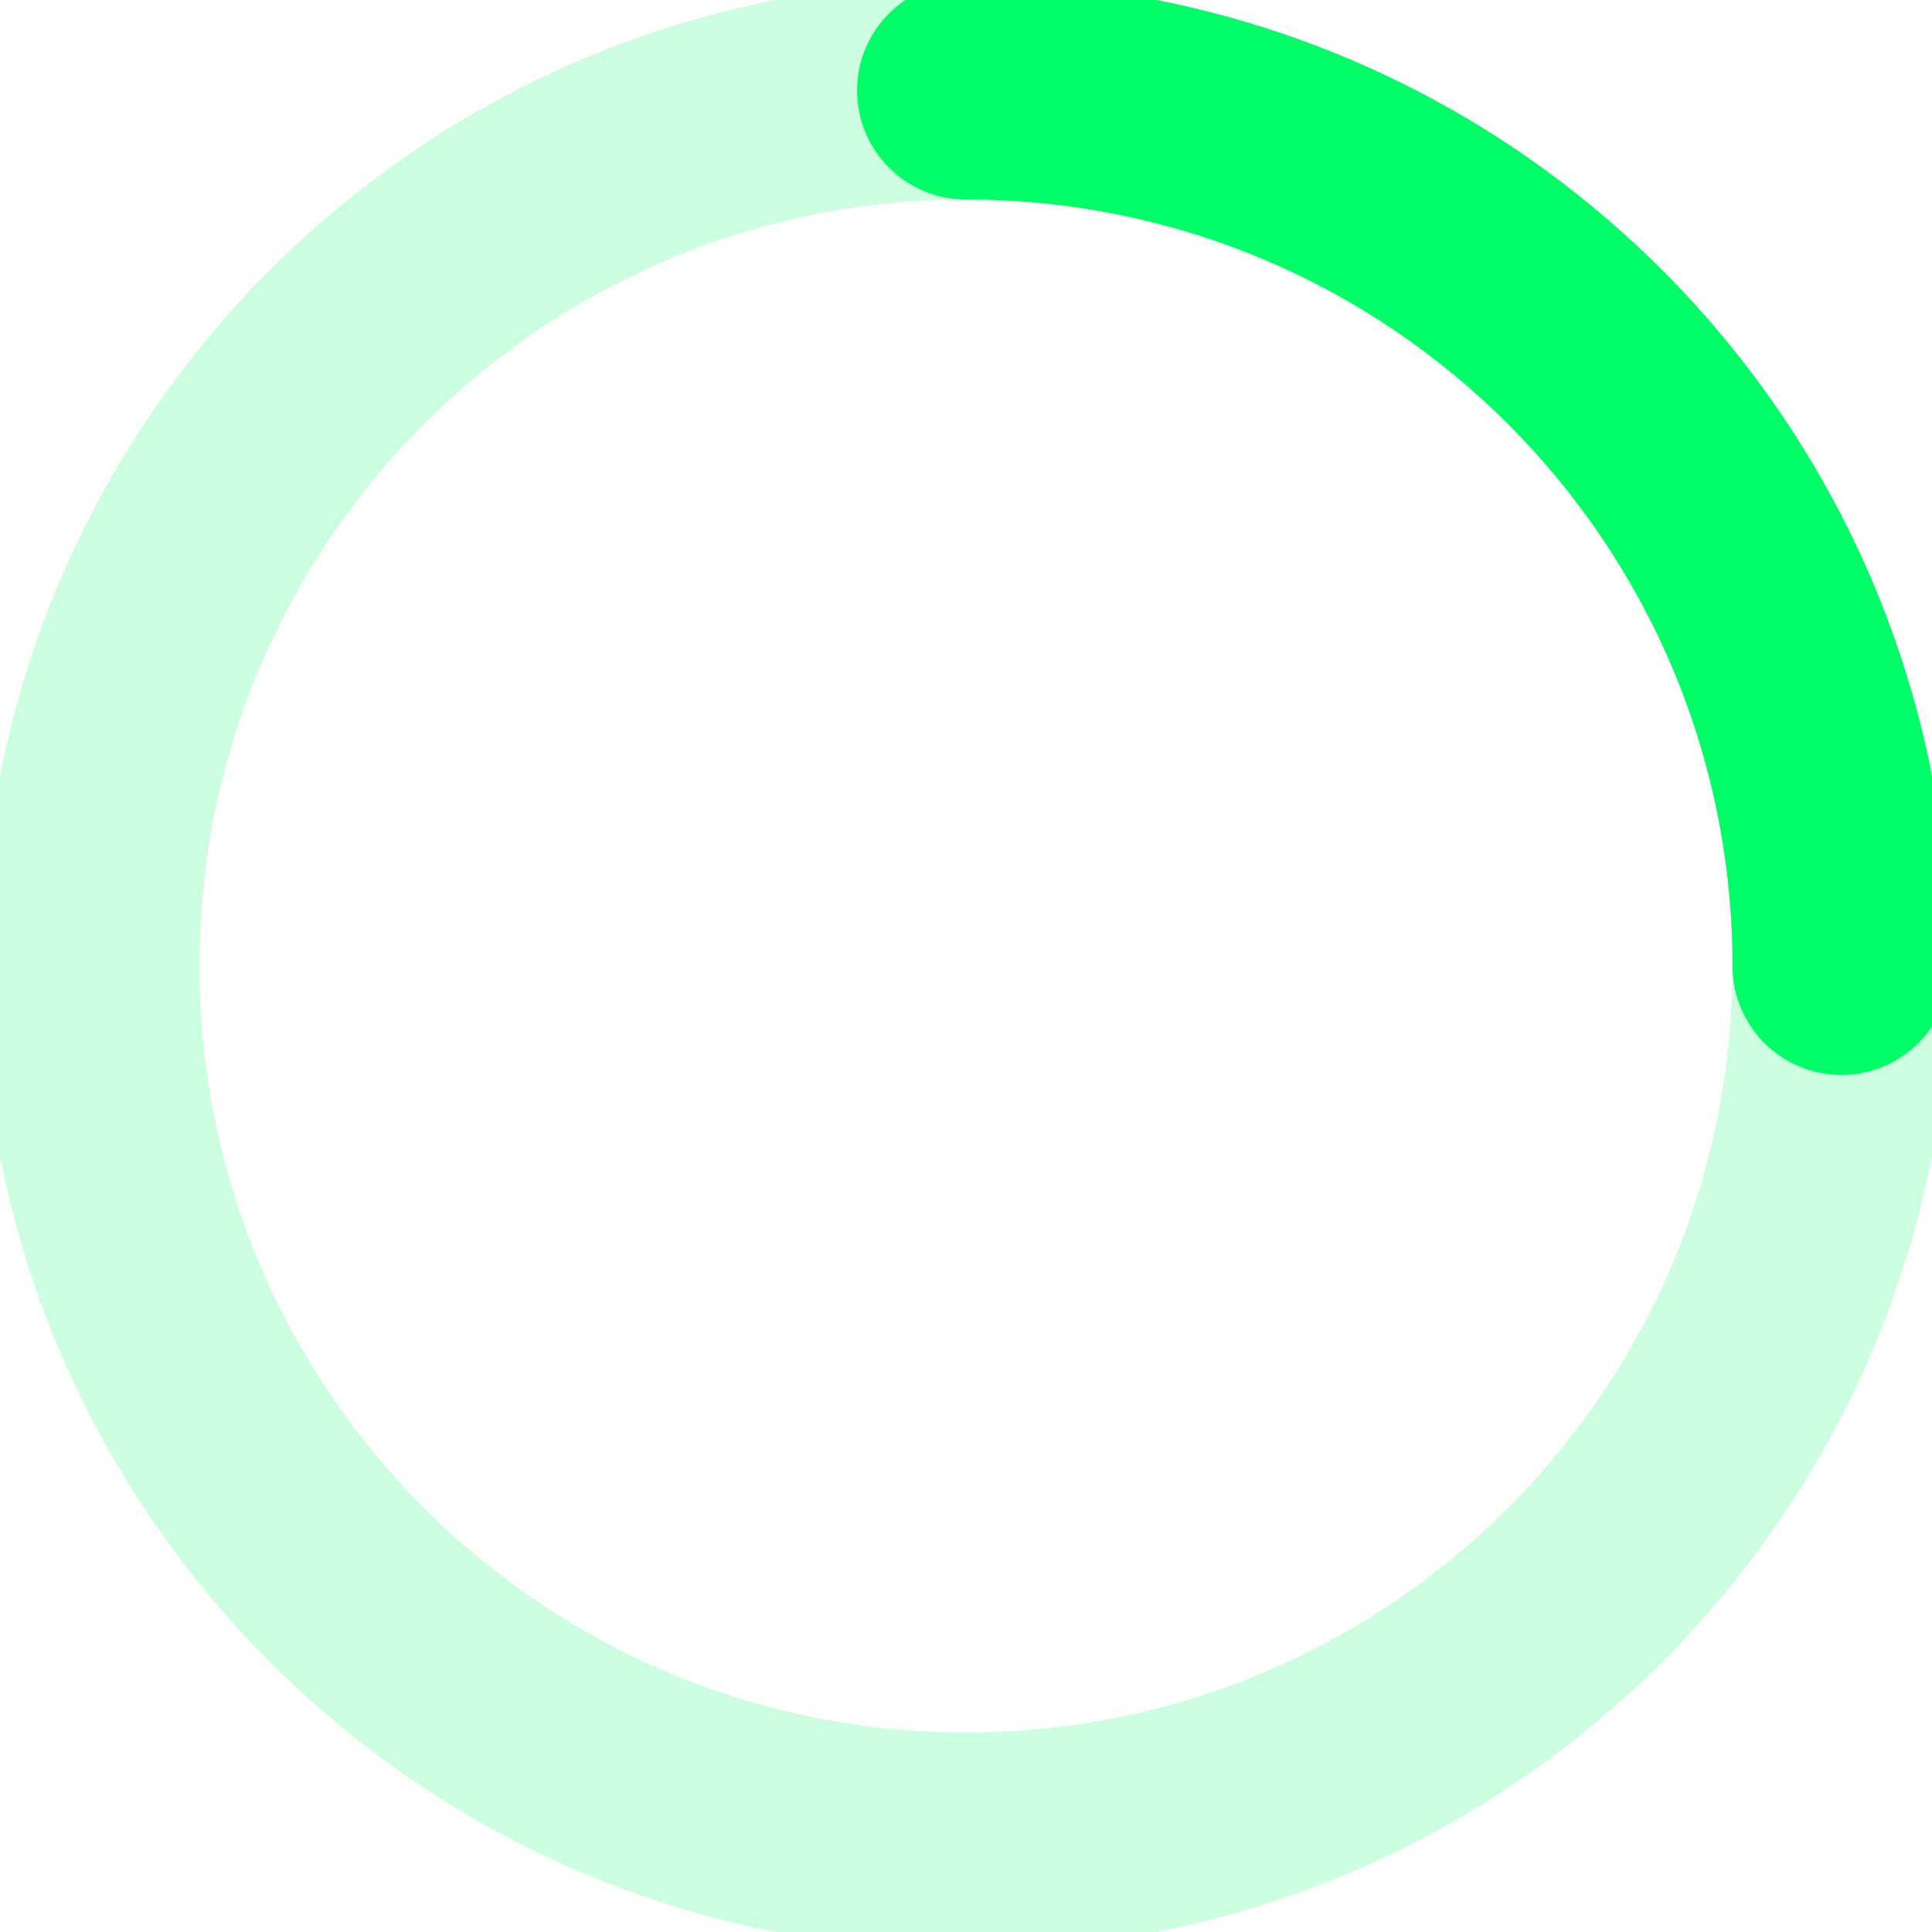
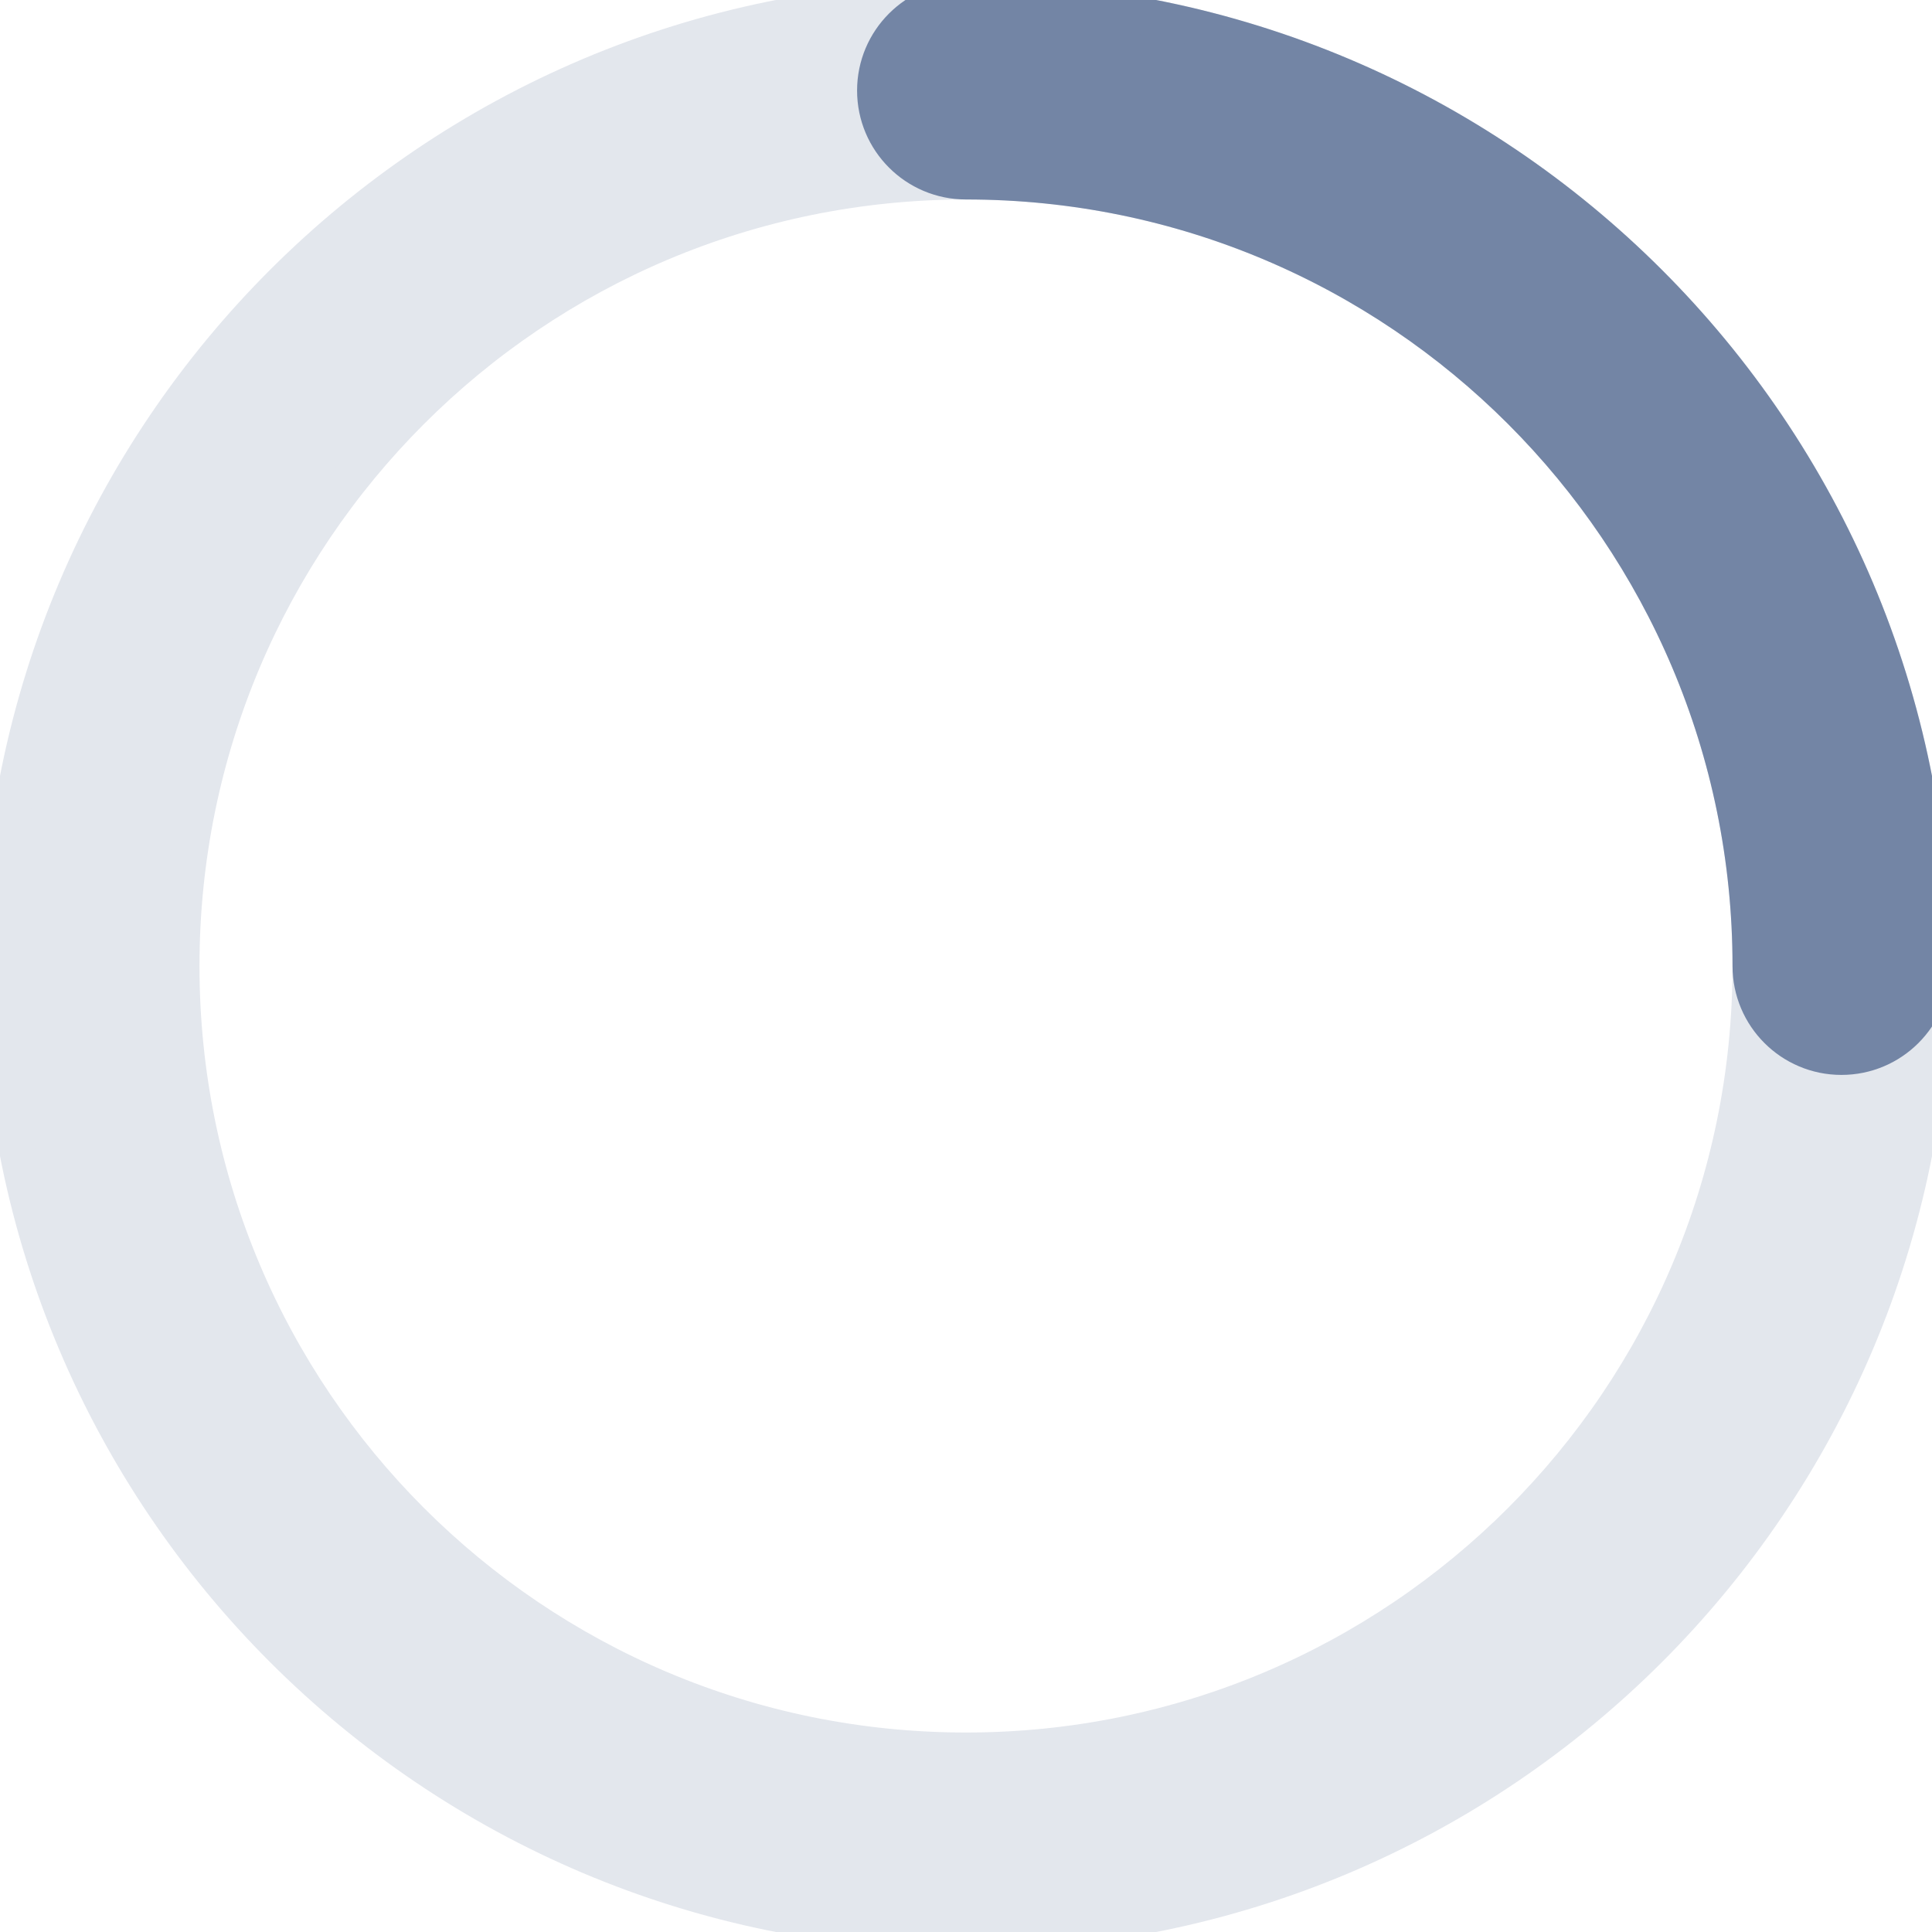
- <svg xmlns="http://www.w3.org/2000/svg" width="256px" height="256px" viewBox="0 0 16 16" fill="none" stroke="#00FF66" stroke-width="0.304">
+ <svg xmlns="http://www.w3.org/2000/svg" width="256px" height="256px" viewBox="0 0 16 16" fill="none" stroke="#7385a5" stroke-width="0.304">
  <style>
    
      .spin {
        animation: rotate 1.5s linear infinite;
        transform-origin: 50% 50%;
      }

      @keyframes rotate {
        0% {
          transform: rotate(0deg);
        }
        100% {
          transform: rotate(360deg);
        }
      }
    
  </style>
  <g class="spin">
-     <g fill="#00FF66" fill-rule="evenodd" clip-rule="evenodd">
+     <g fill="#7385a5" fill-rule="evenodd" clip-rule="evenodd">
      <path d="M8 1.5a6.5 6.5 0 100 13 6.5 6.5 0 000-13zM0 8a8 8 0 1116 0A8 8 0 010 8z" opacity=".2" />
      <path d="M7.25.75A.75.75 0 018 0a8 8 0 018 8 .75.75 0 01-1.5 0A6.5 6.5 0 008 1.5a.75.75 0 01-.75-.75z" />
    </g>
  </g>
</svg>
